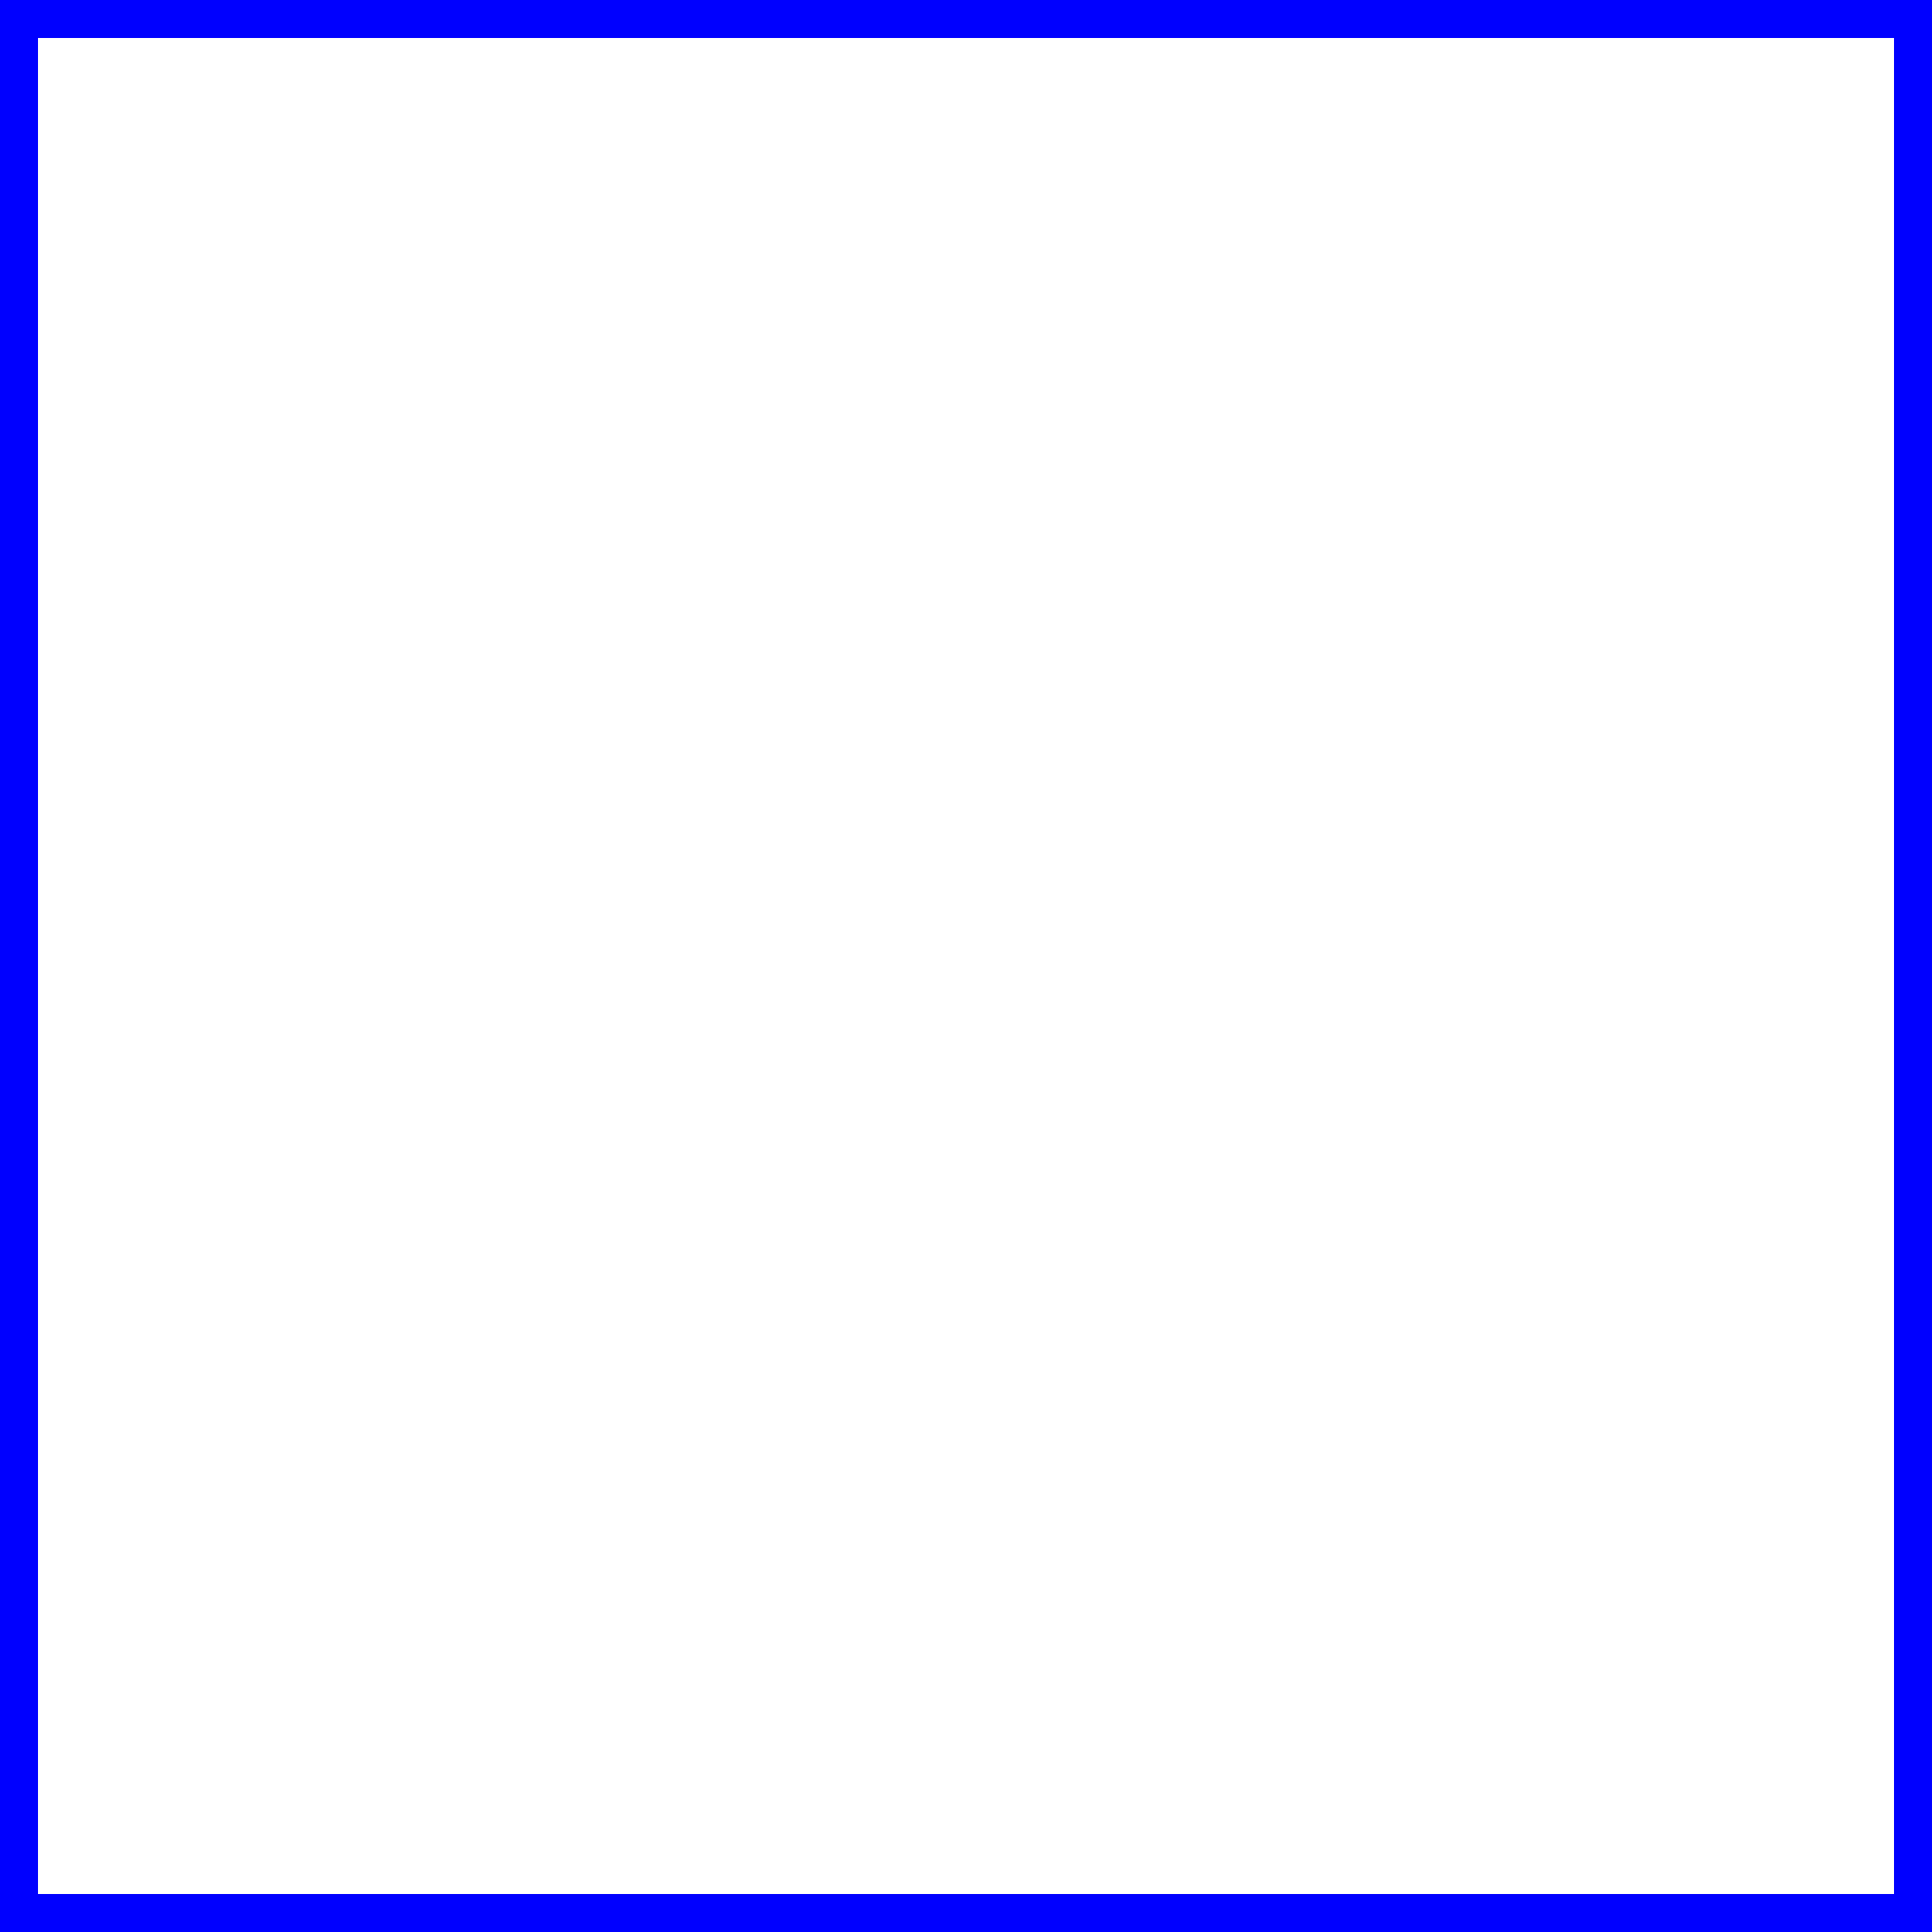
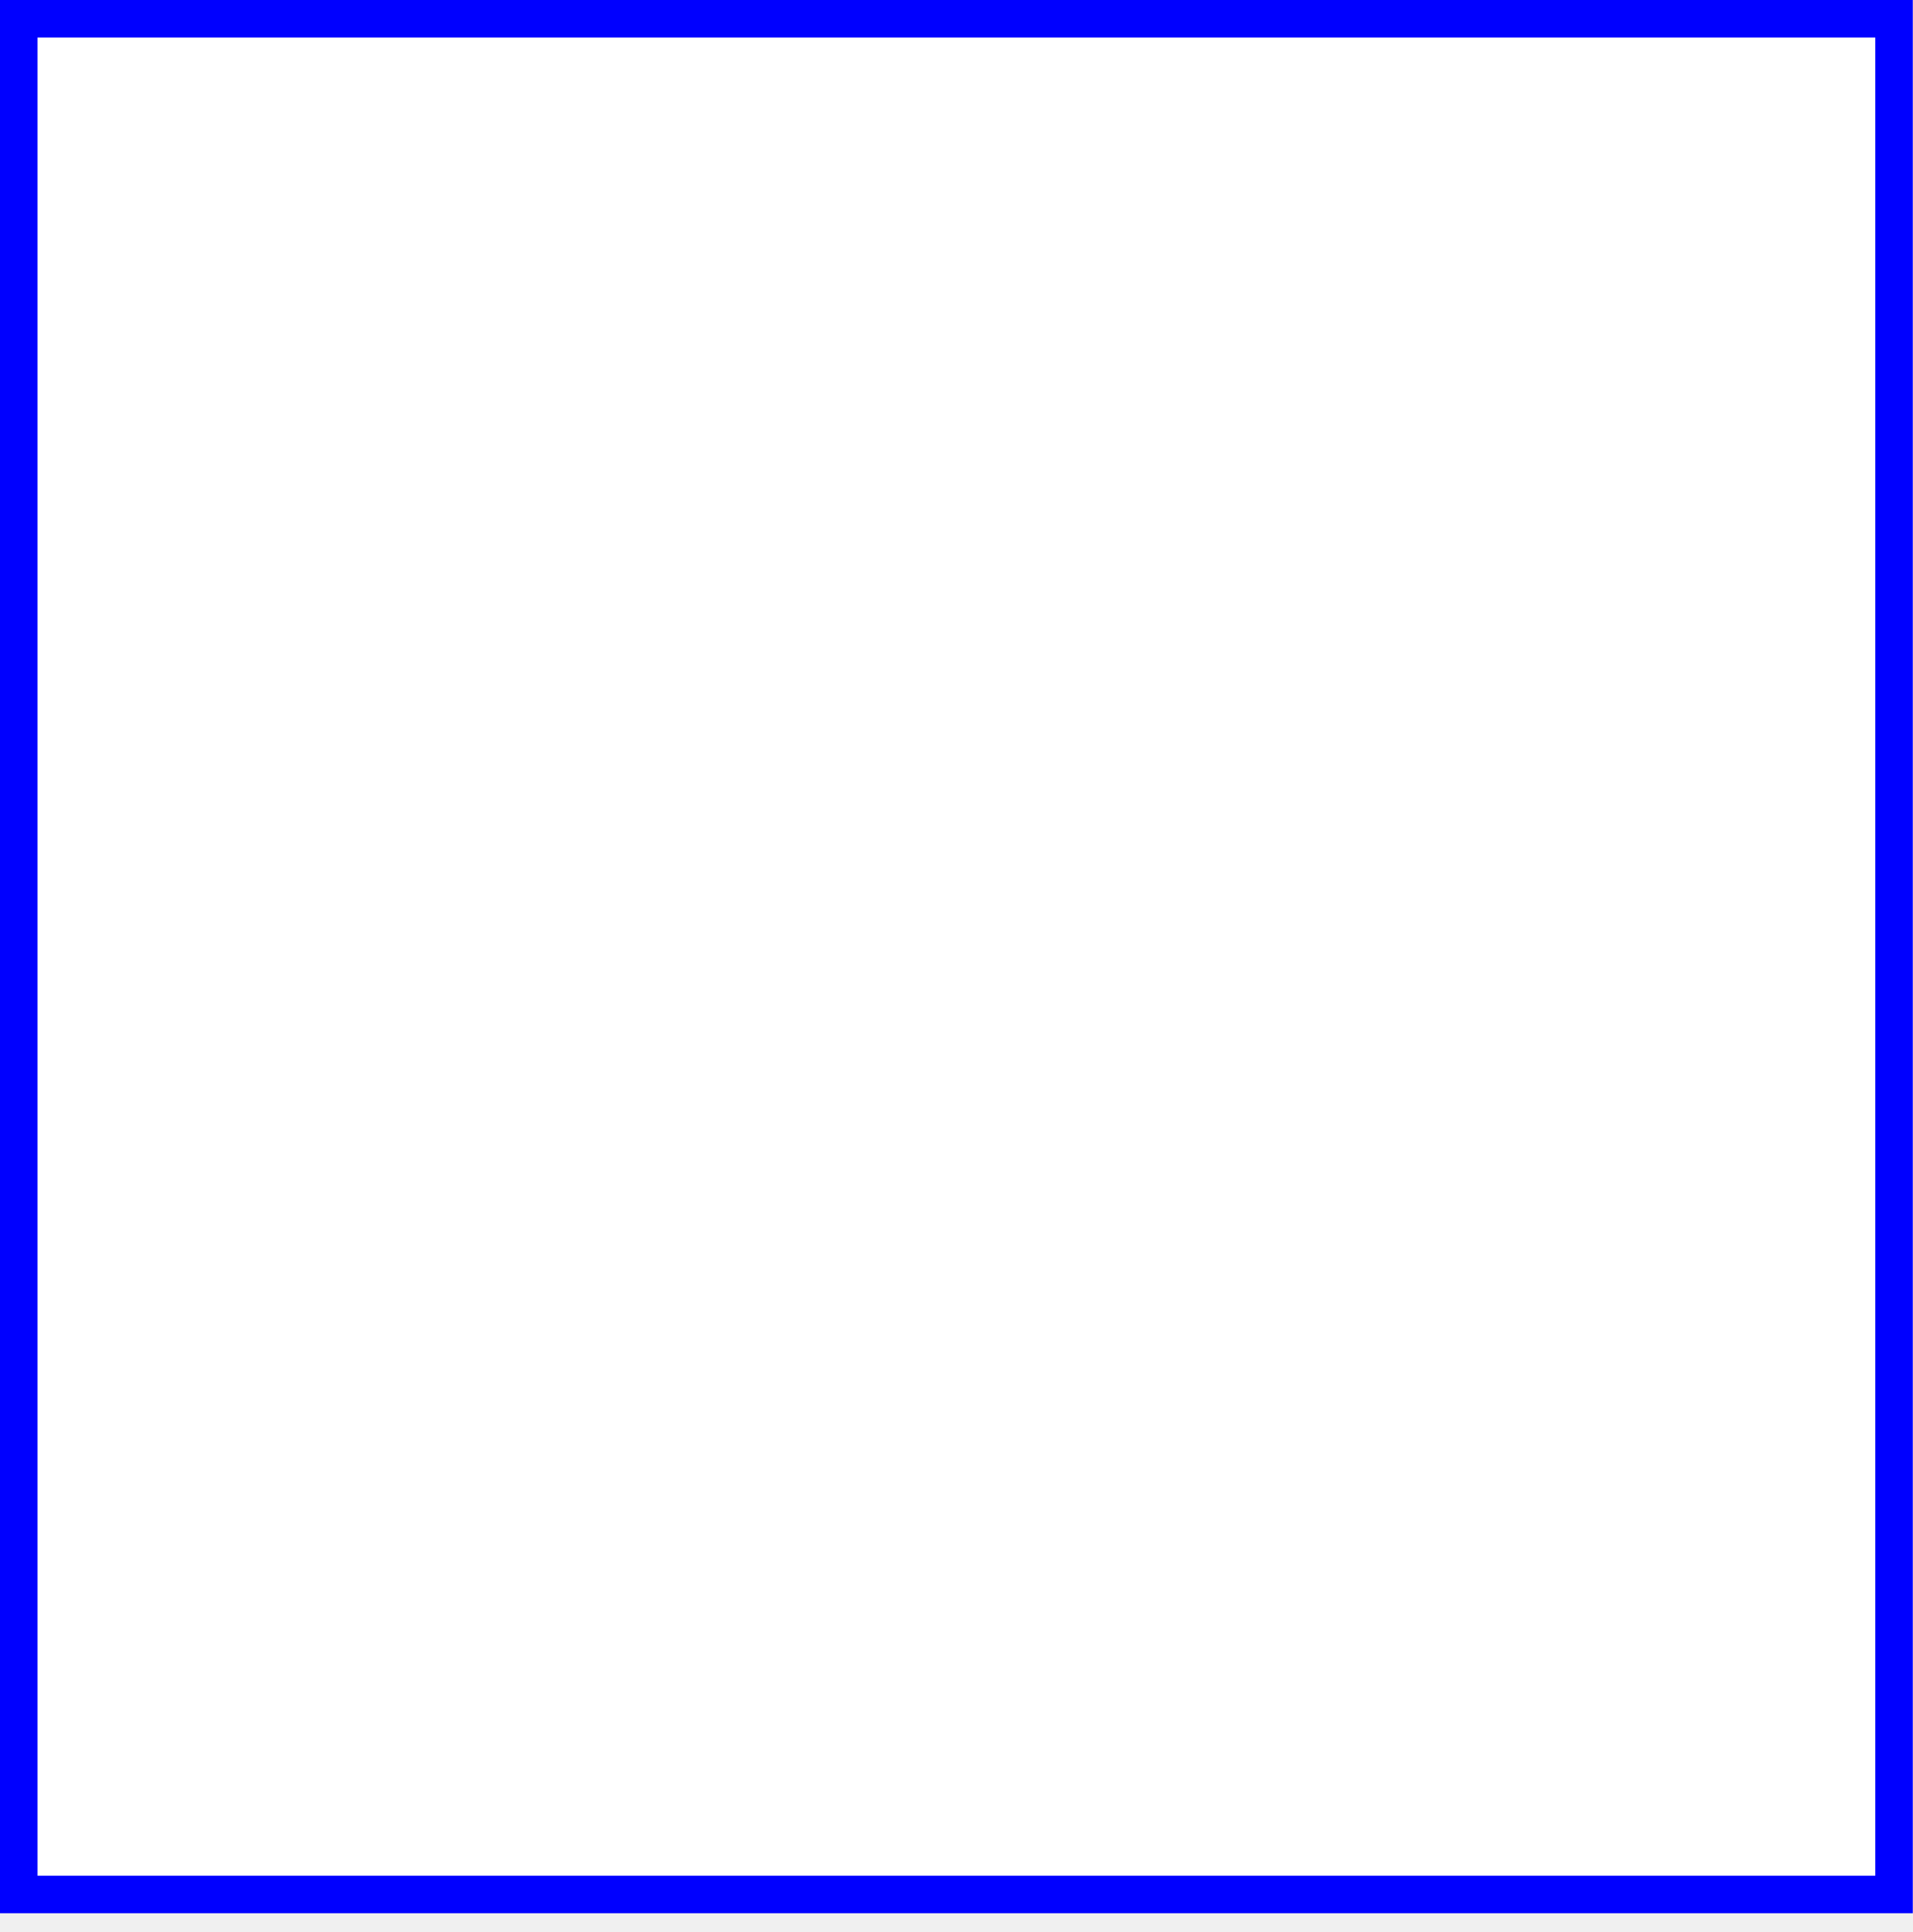
- <svg xmlns="http://www.w3.org/2000/svg" width="102" height="102">
+ <svg xmlns="http://www.w3.org/2000/svg" width="102" height="103">
  <g>
    <rect x="0" y="0" width="102" height="102" id="canvas_background" fill="#fff" />
  </g>
  <g>
    <rect fill="none" stroke-width="2" x="1" y="1" width="100" height="100" id="svg_3" stroke="#0000FF" />
  </g>
</svg>
